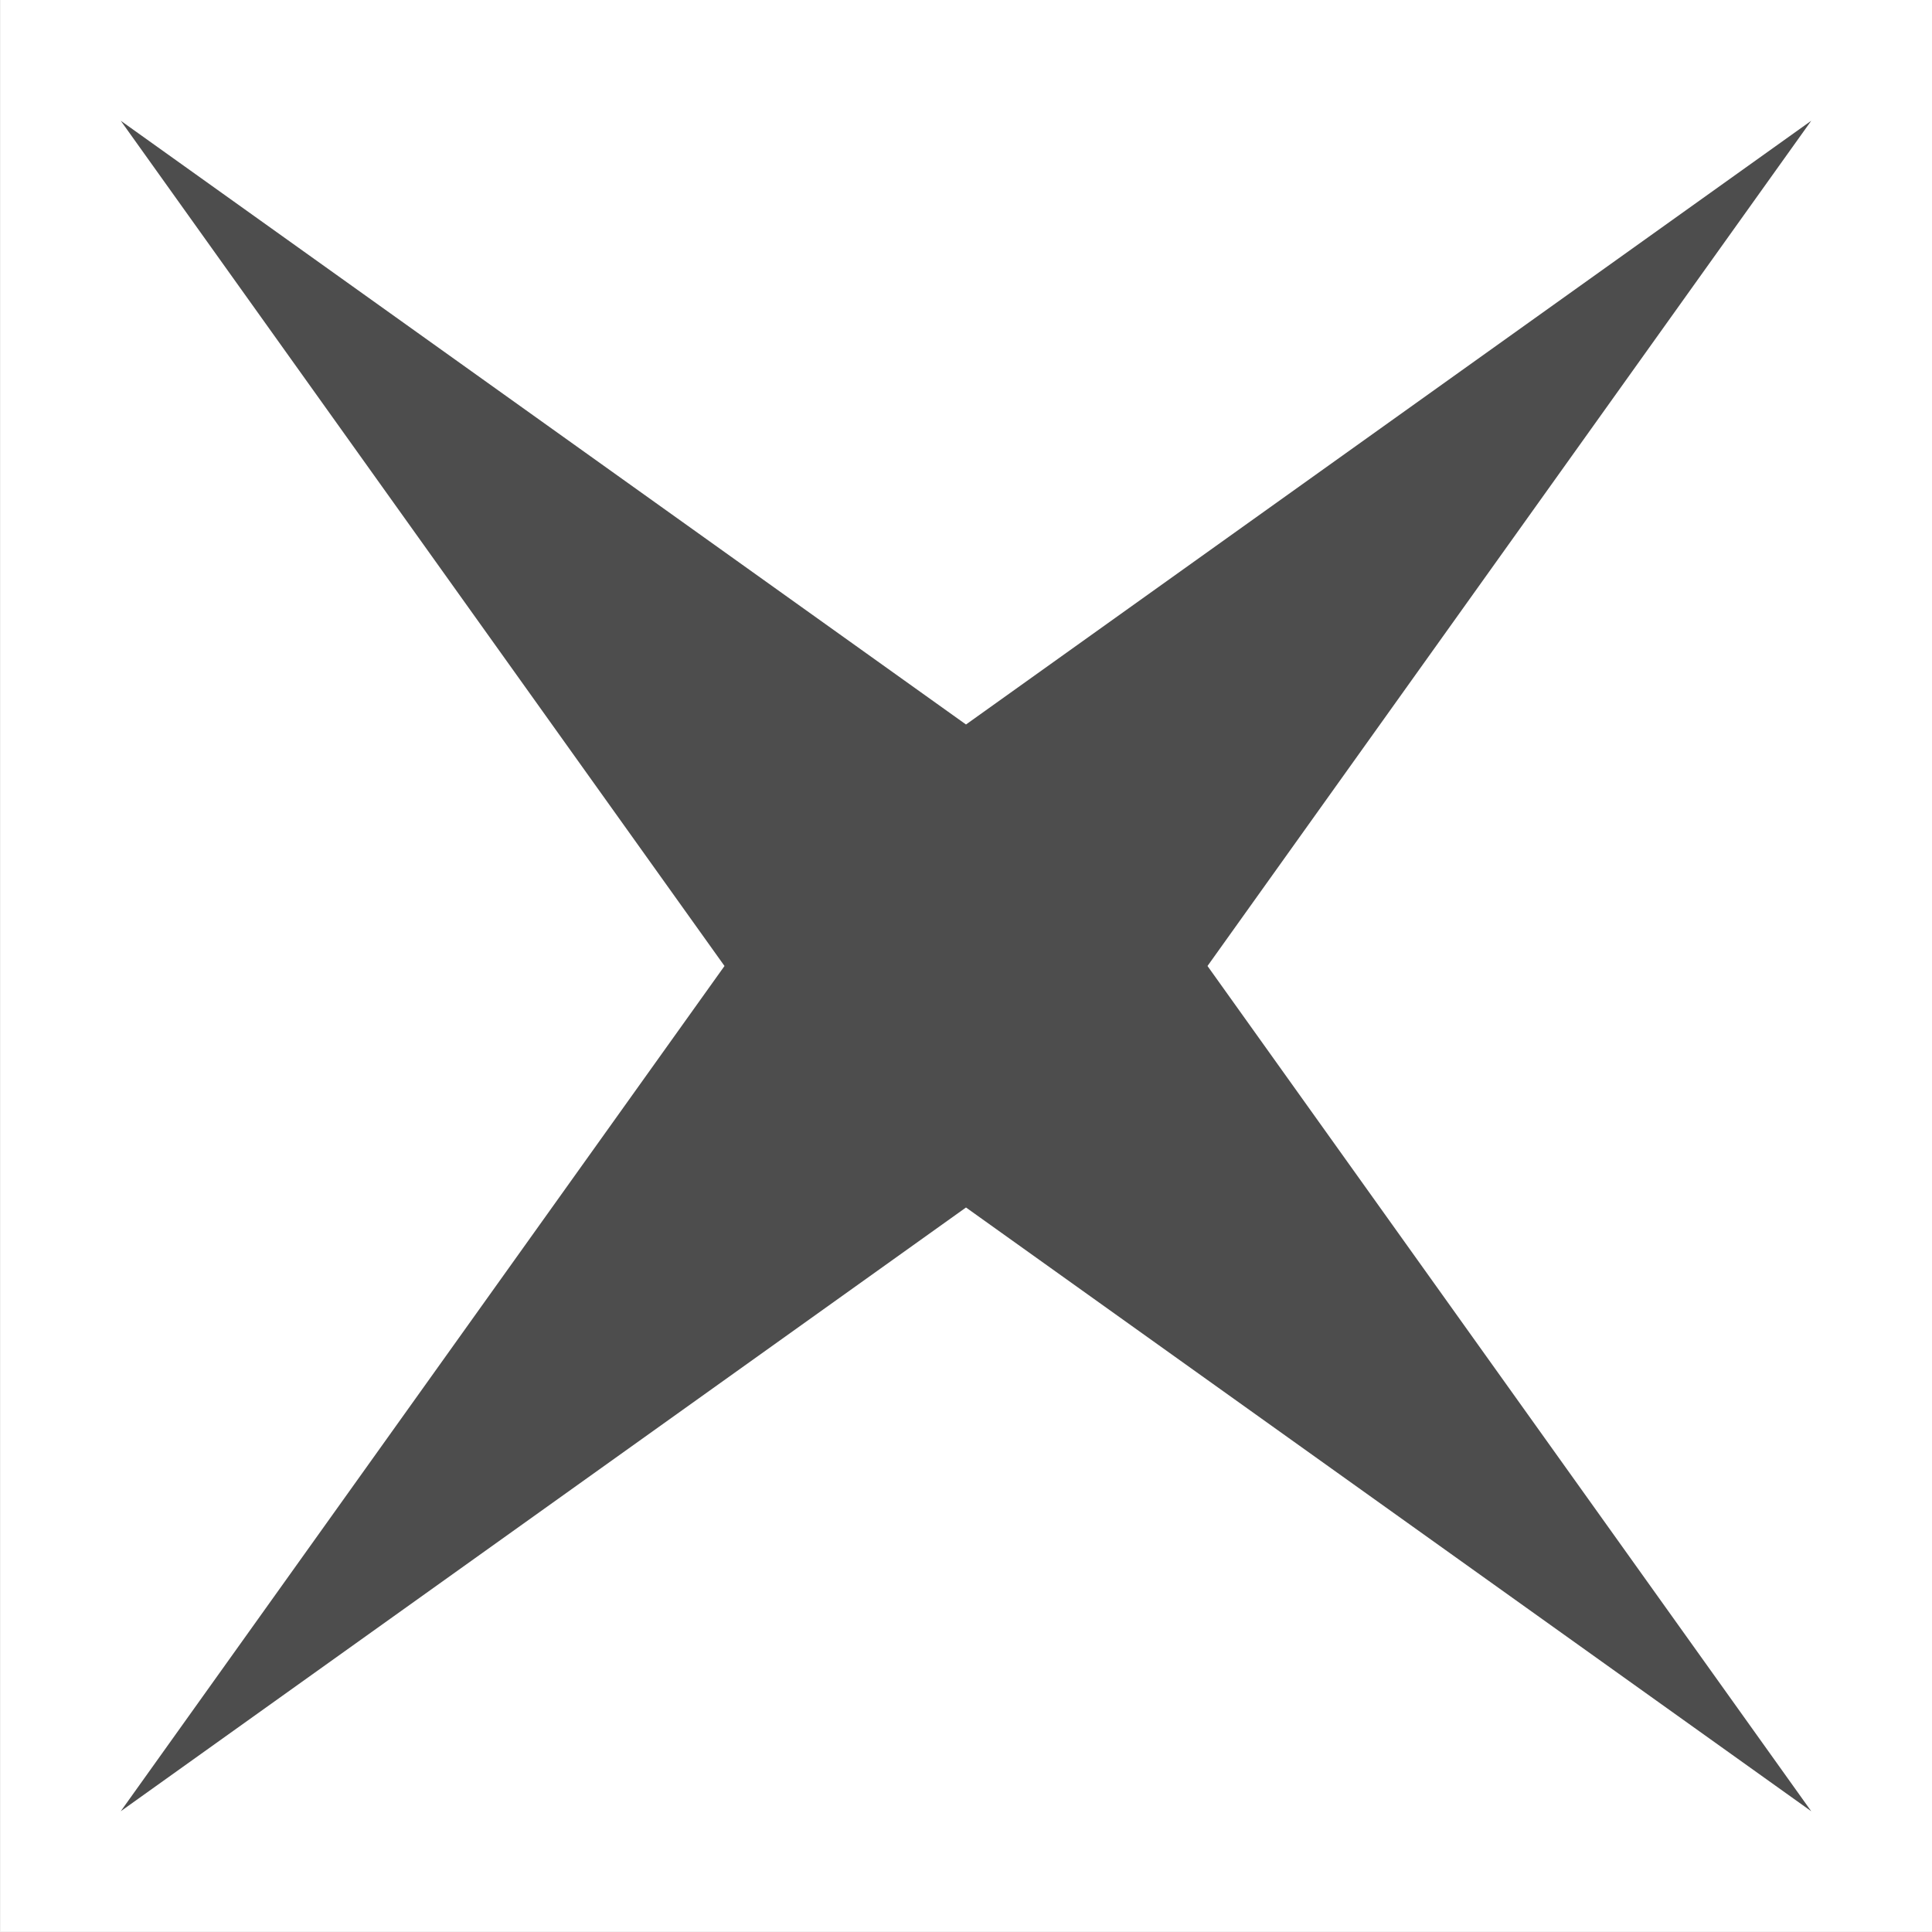
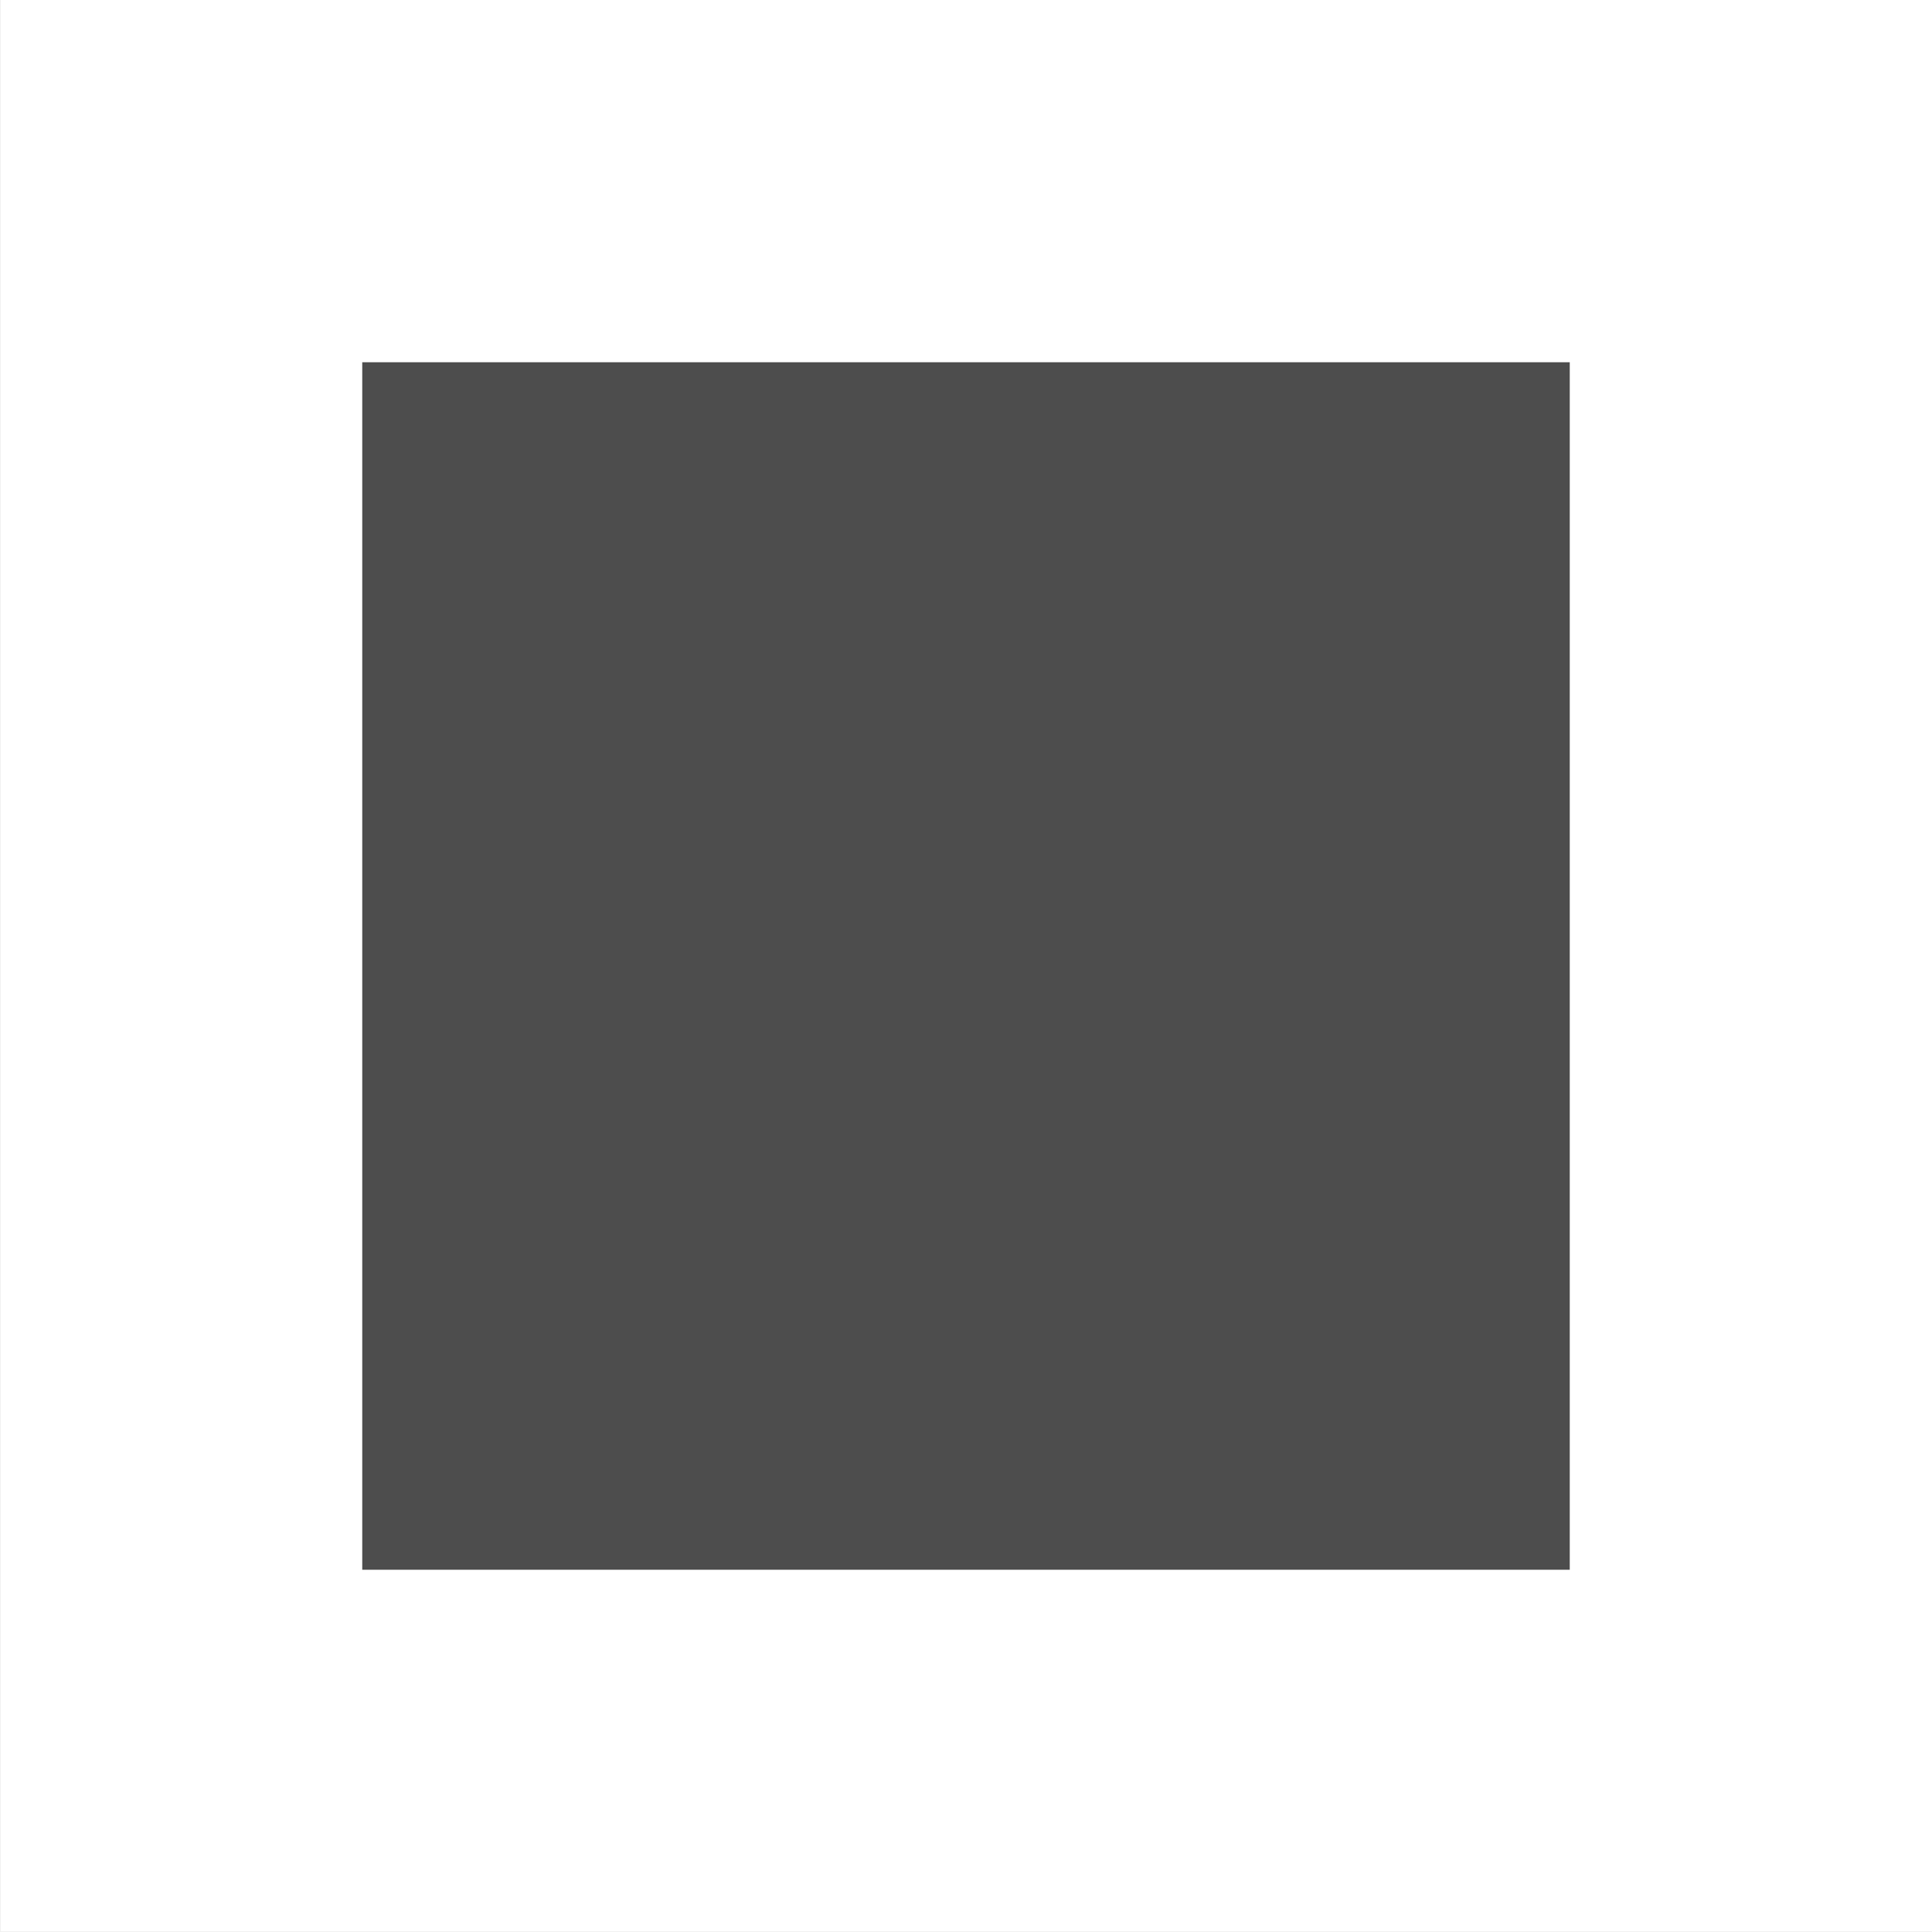
<svg xmlns="http://www.w3.org/2000/svg" width="16" height="16" id="svg2" version="1.1">
  <defs id="defs4" />
  <g id="layer1" transform="translate(0,-1036.362)">
    <rect style="fill:#ffffff;fill-opacity:1;fill-rule:nonzero;stroke:none" id="rect2989" width="16" height="16" x="0.006" y="1036.356" />
-     <path style="fill:#4d4d4d;stroke:none" d="m 1,1037.362 7,5 7,-5 -5,7 5,7 -7,-5 -7,5 5,-7 -5,-7" id="path3018" />
+     <rect style="fill:#4d4d4d;fill-opacity:1;fill-rule:nonzero;stroke:none" id="rect3020" width="10" height="10" x="3" y="3" transform="translate(0,1036.362)" />
  </g>
</svg>
